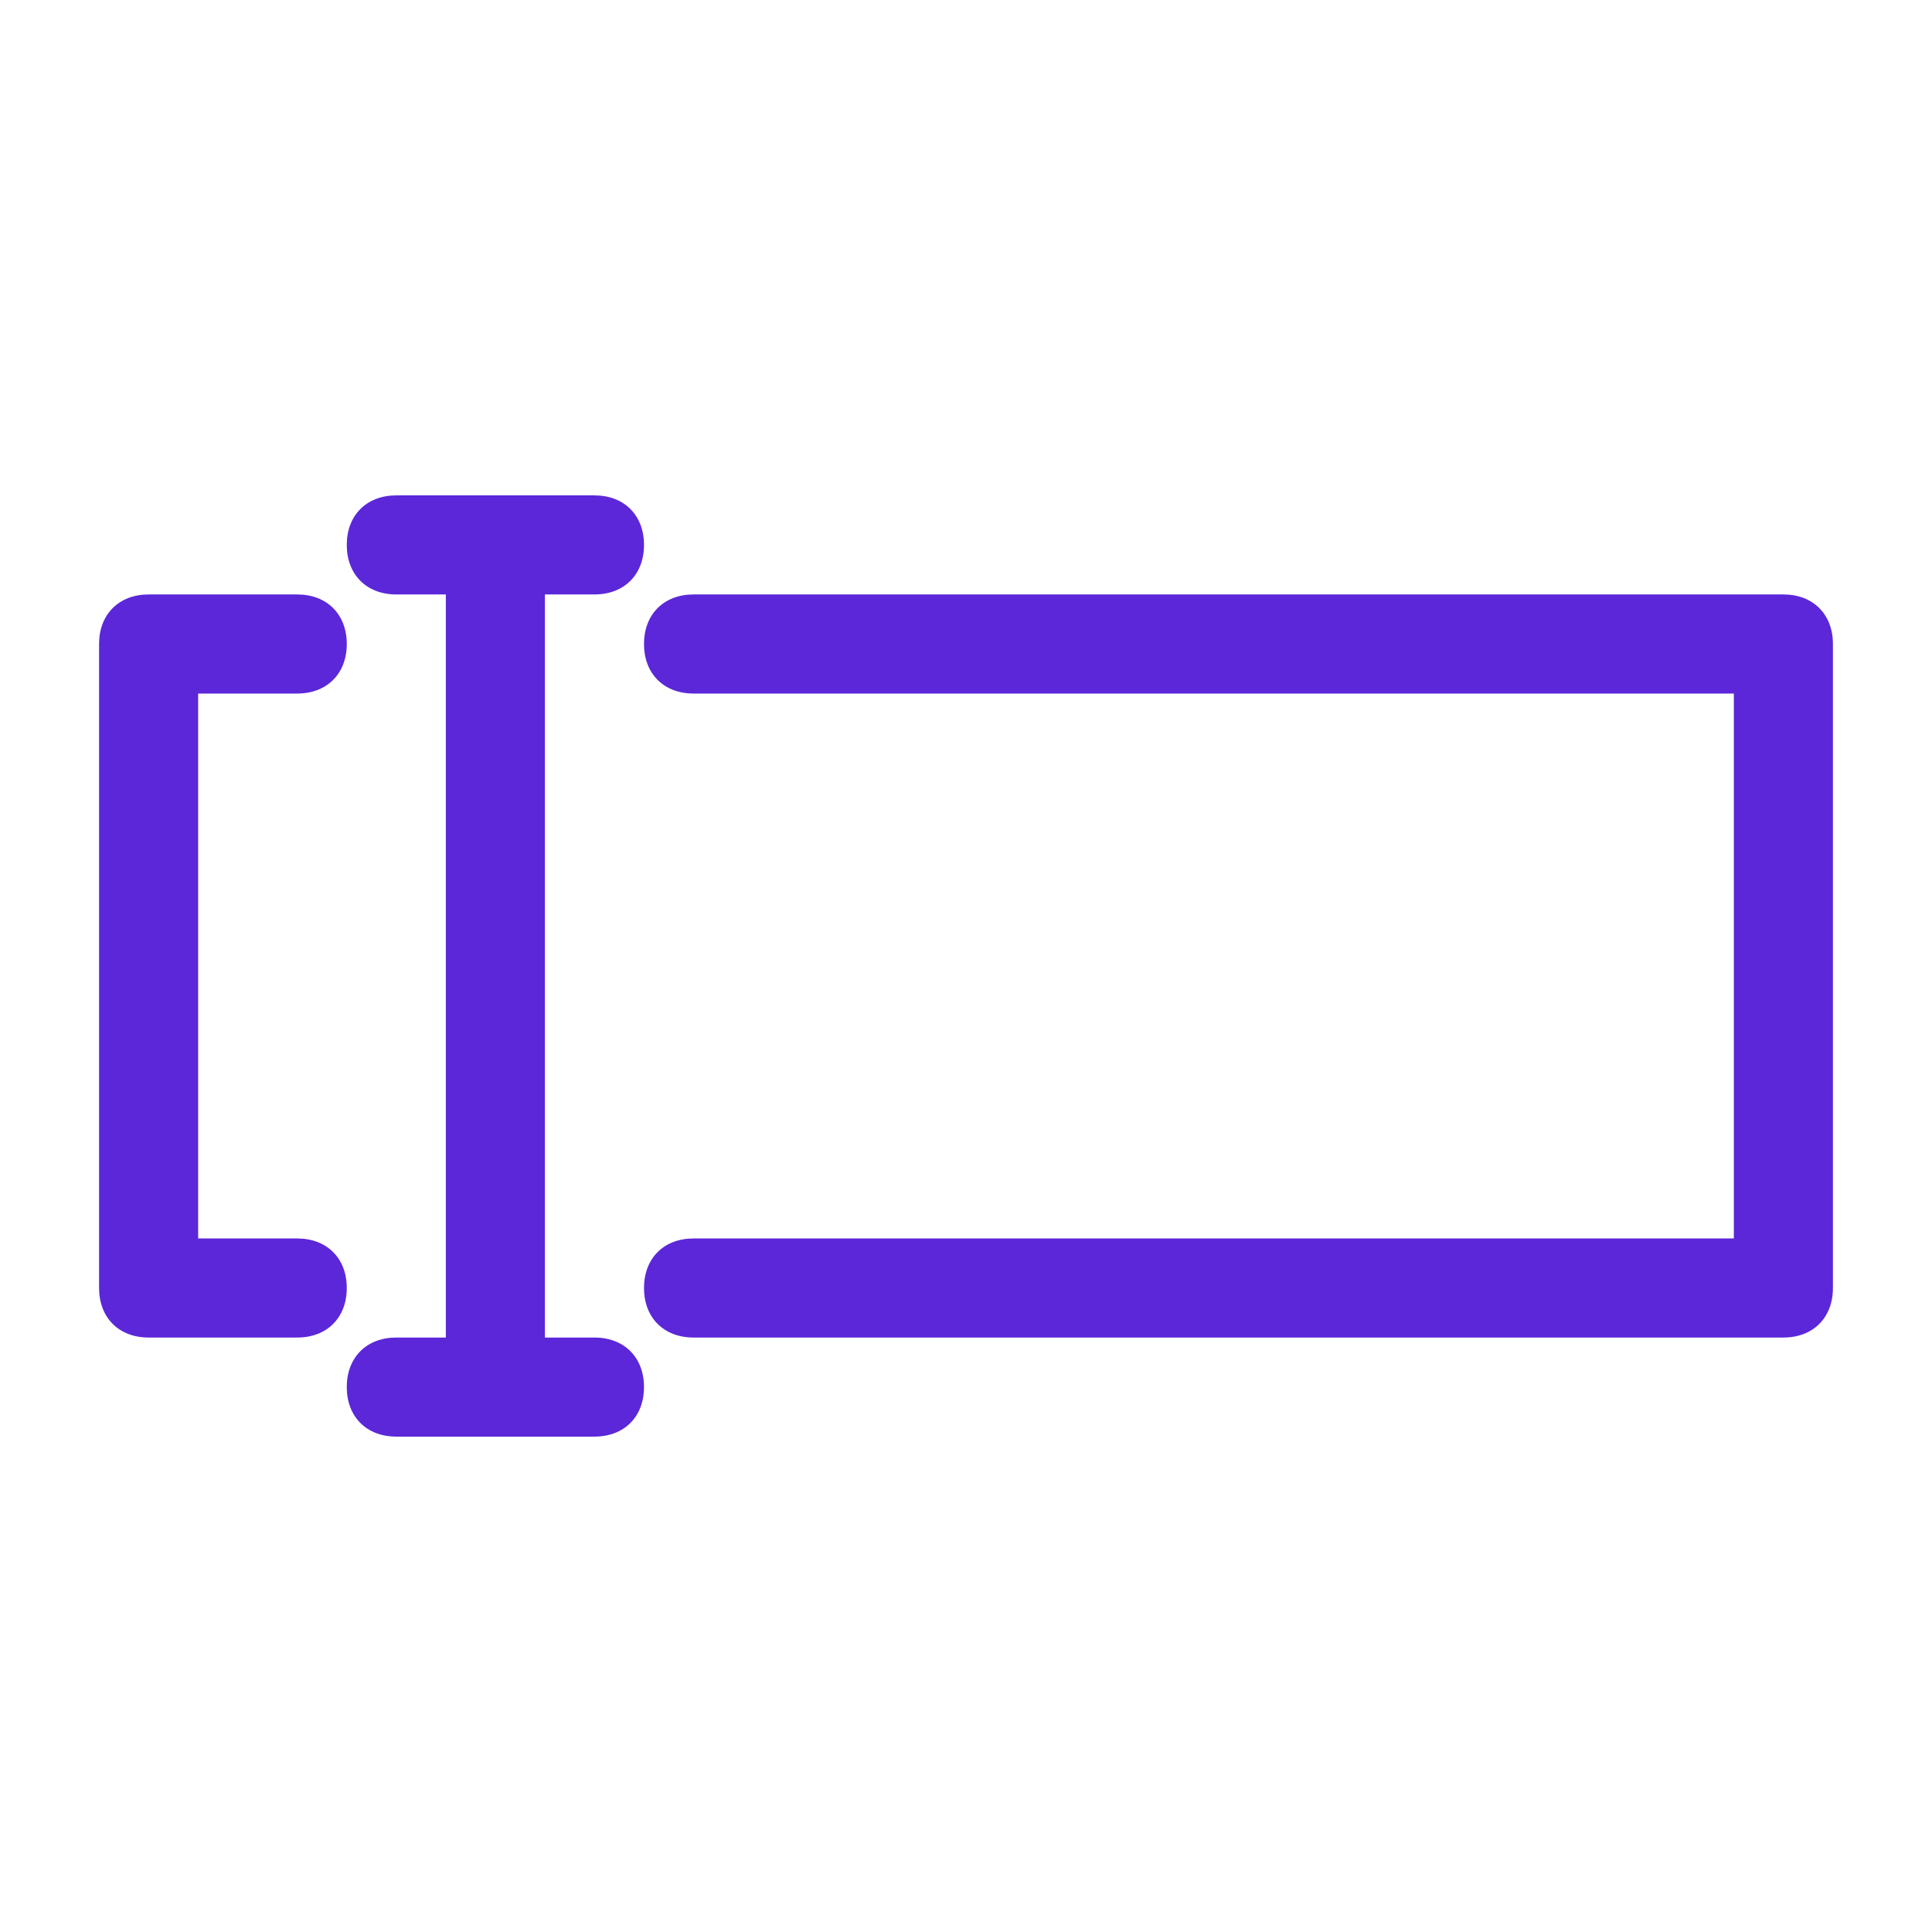
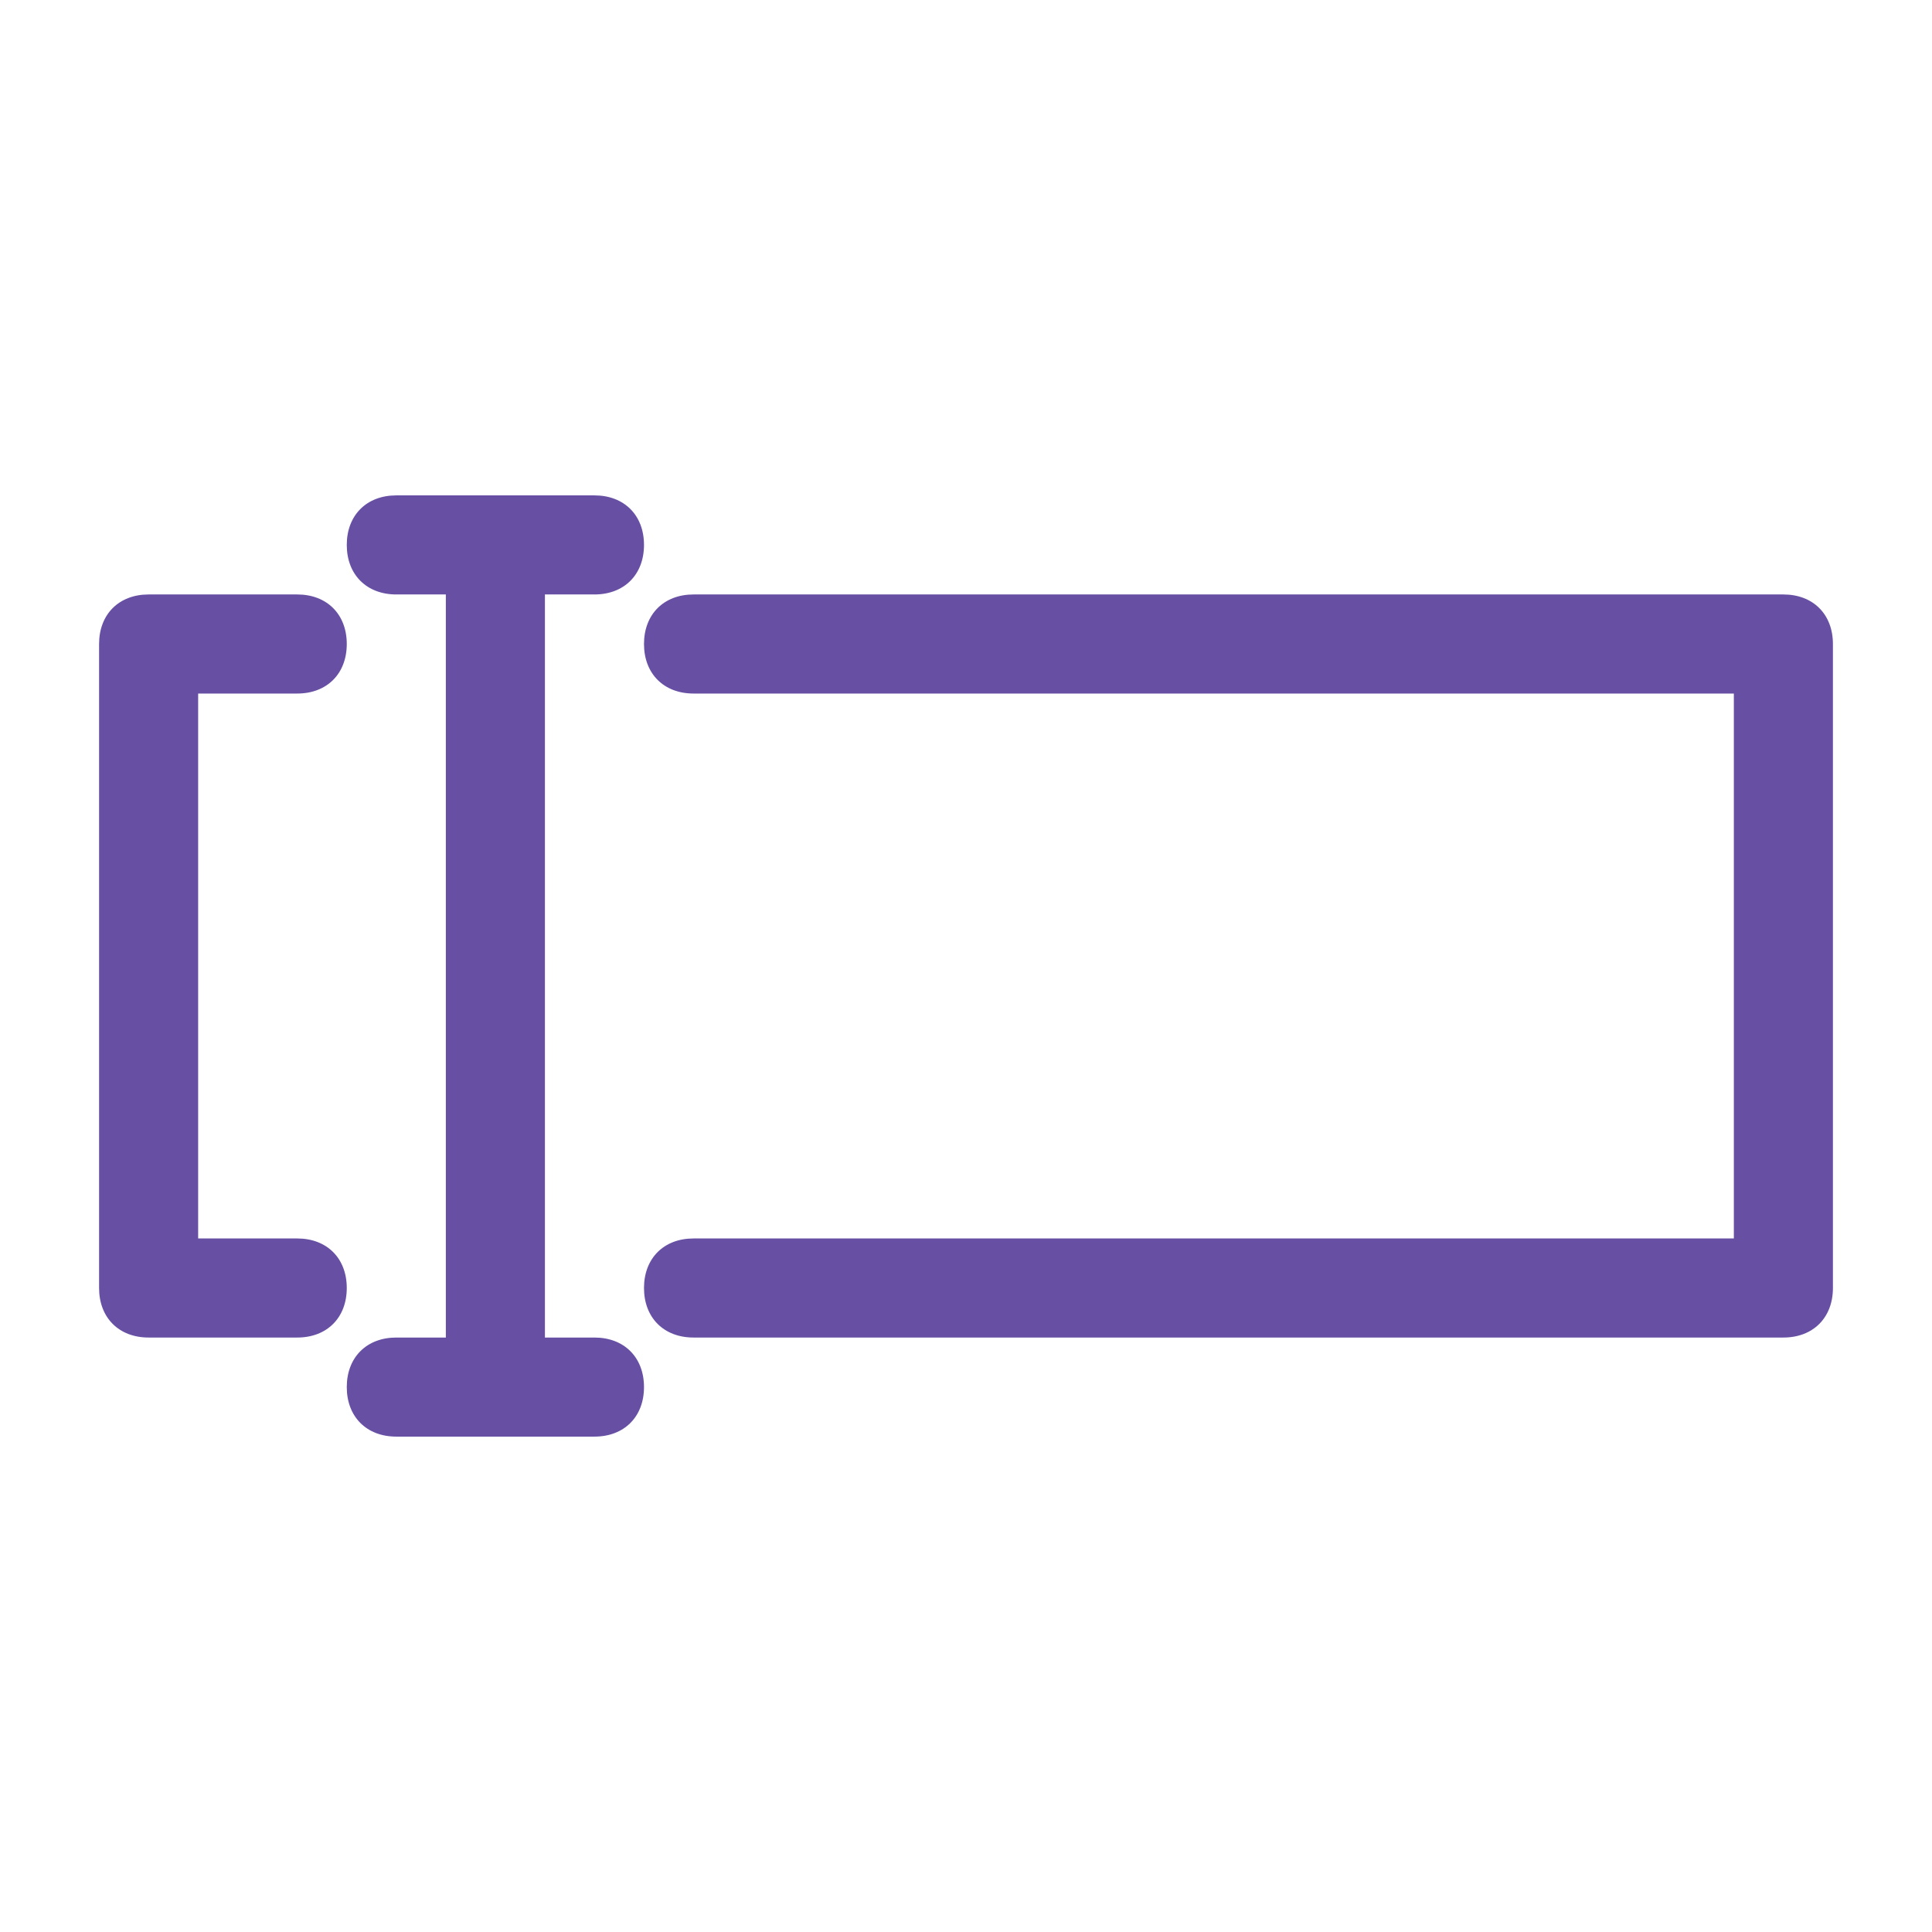
<svg xmlns="http://www.w3.org/2000/svg" width="39" height="39" viewBox="0 0 39 39" fill="none">
-   <path fill-rule="evenodd" clip-rule="evenodd" d="M12 27H11V12H12C12.6 12 13 11.6 13 11C13 10.4 12.6 10 12 10H8C7.4 10 7 10.4 7 11C7 11.6 7.4 12 8 12H9V27H8C7.4 27 7 27.4 7 28C7 28.6 7.4 29 8 29H12C12.6 29 13 28.6 13 28C13 27.4 12.6 27 12 27ZM6 25H4V14H6C6.6 14 7 13.6 7 13C7 12.4 6.6 12 6 12H3C2.4 12 2 12.4 2 13V26C2 26.6 2.4 27 3 27H6C6.6 27 7 26.6 7 26C7 25.4 6.6 25 6 25ZM14 12H36C36.6 12 37 12.4 37 13V26C37 26.6 36.6 27 36 27H14C13.4 27 13 26.6 13 26C13 25.4 13.4 25 14 25H35V14H14C13.4 14 13 13.6 13 13C13 12.4 13.4 12 14 12Z" fill="#5B27D9" />
+   <path fill-rule="evenodd" clip-rule="evenodd" d="M12 27H11V12H12C12.6 12 13 11.6 13 11C13 10.4 12.6 10 12 10H8C7.4 10 7 10.4 7 11C7 11.6 7.4 12 8 12H9V27H8C7.4 27 7 27.4 7 28C7 28.6 7.4 29 8 29H12C12.6 29 13 28.6 13 28C13 27.4 12.6 27 12 27ZM6 25H4V14H6C6.6 14 7 13.6 7 13C7 12.4 6.6 12 6 12H3C2.4 12 2 12.4 2 13V26C2 26.6 2.4 27 3 27H6C6.6 27 7 26.6 7 26C7 25.4 6.6 25 6 25ZM14 12H36C36.6 12 37 12.4 37 13V26C37 26.6 36.6 27 36 27H14C13.4 27 13 26.6 13 26C13 25.4 13.4 25 14 25H35V14H14C13.4 14 13 13.6 13 13C13 12.4 13.4 12 14 12Z" fill="#6750a4" />
</svg>
